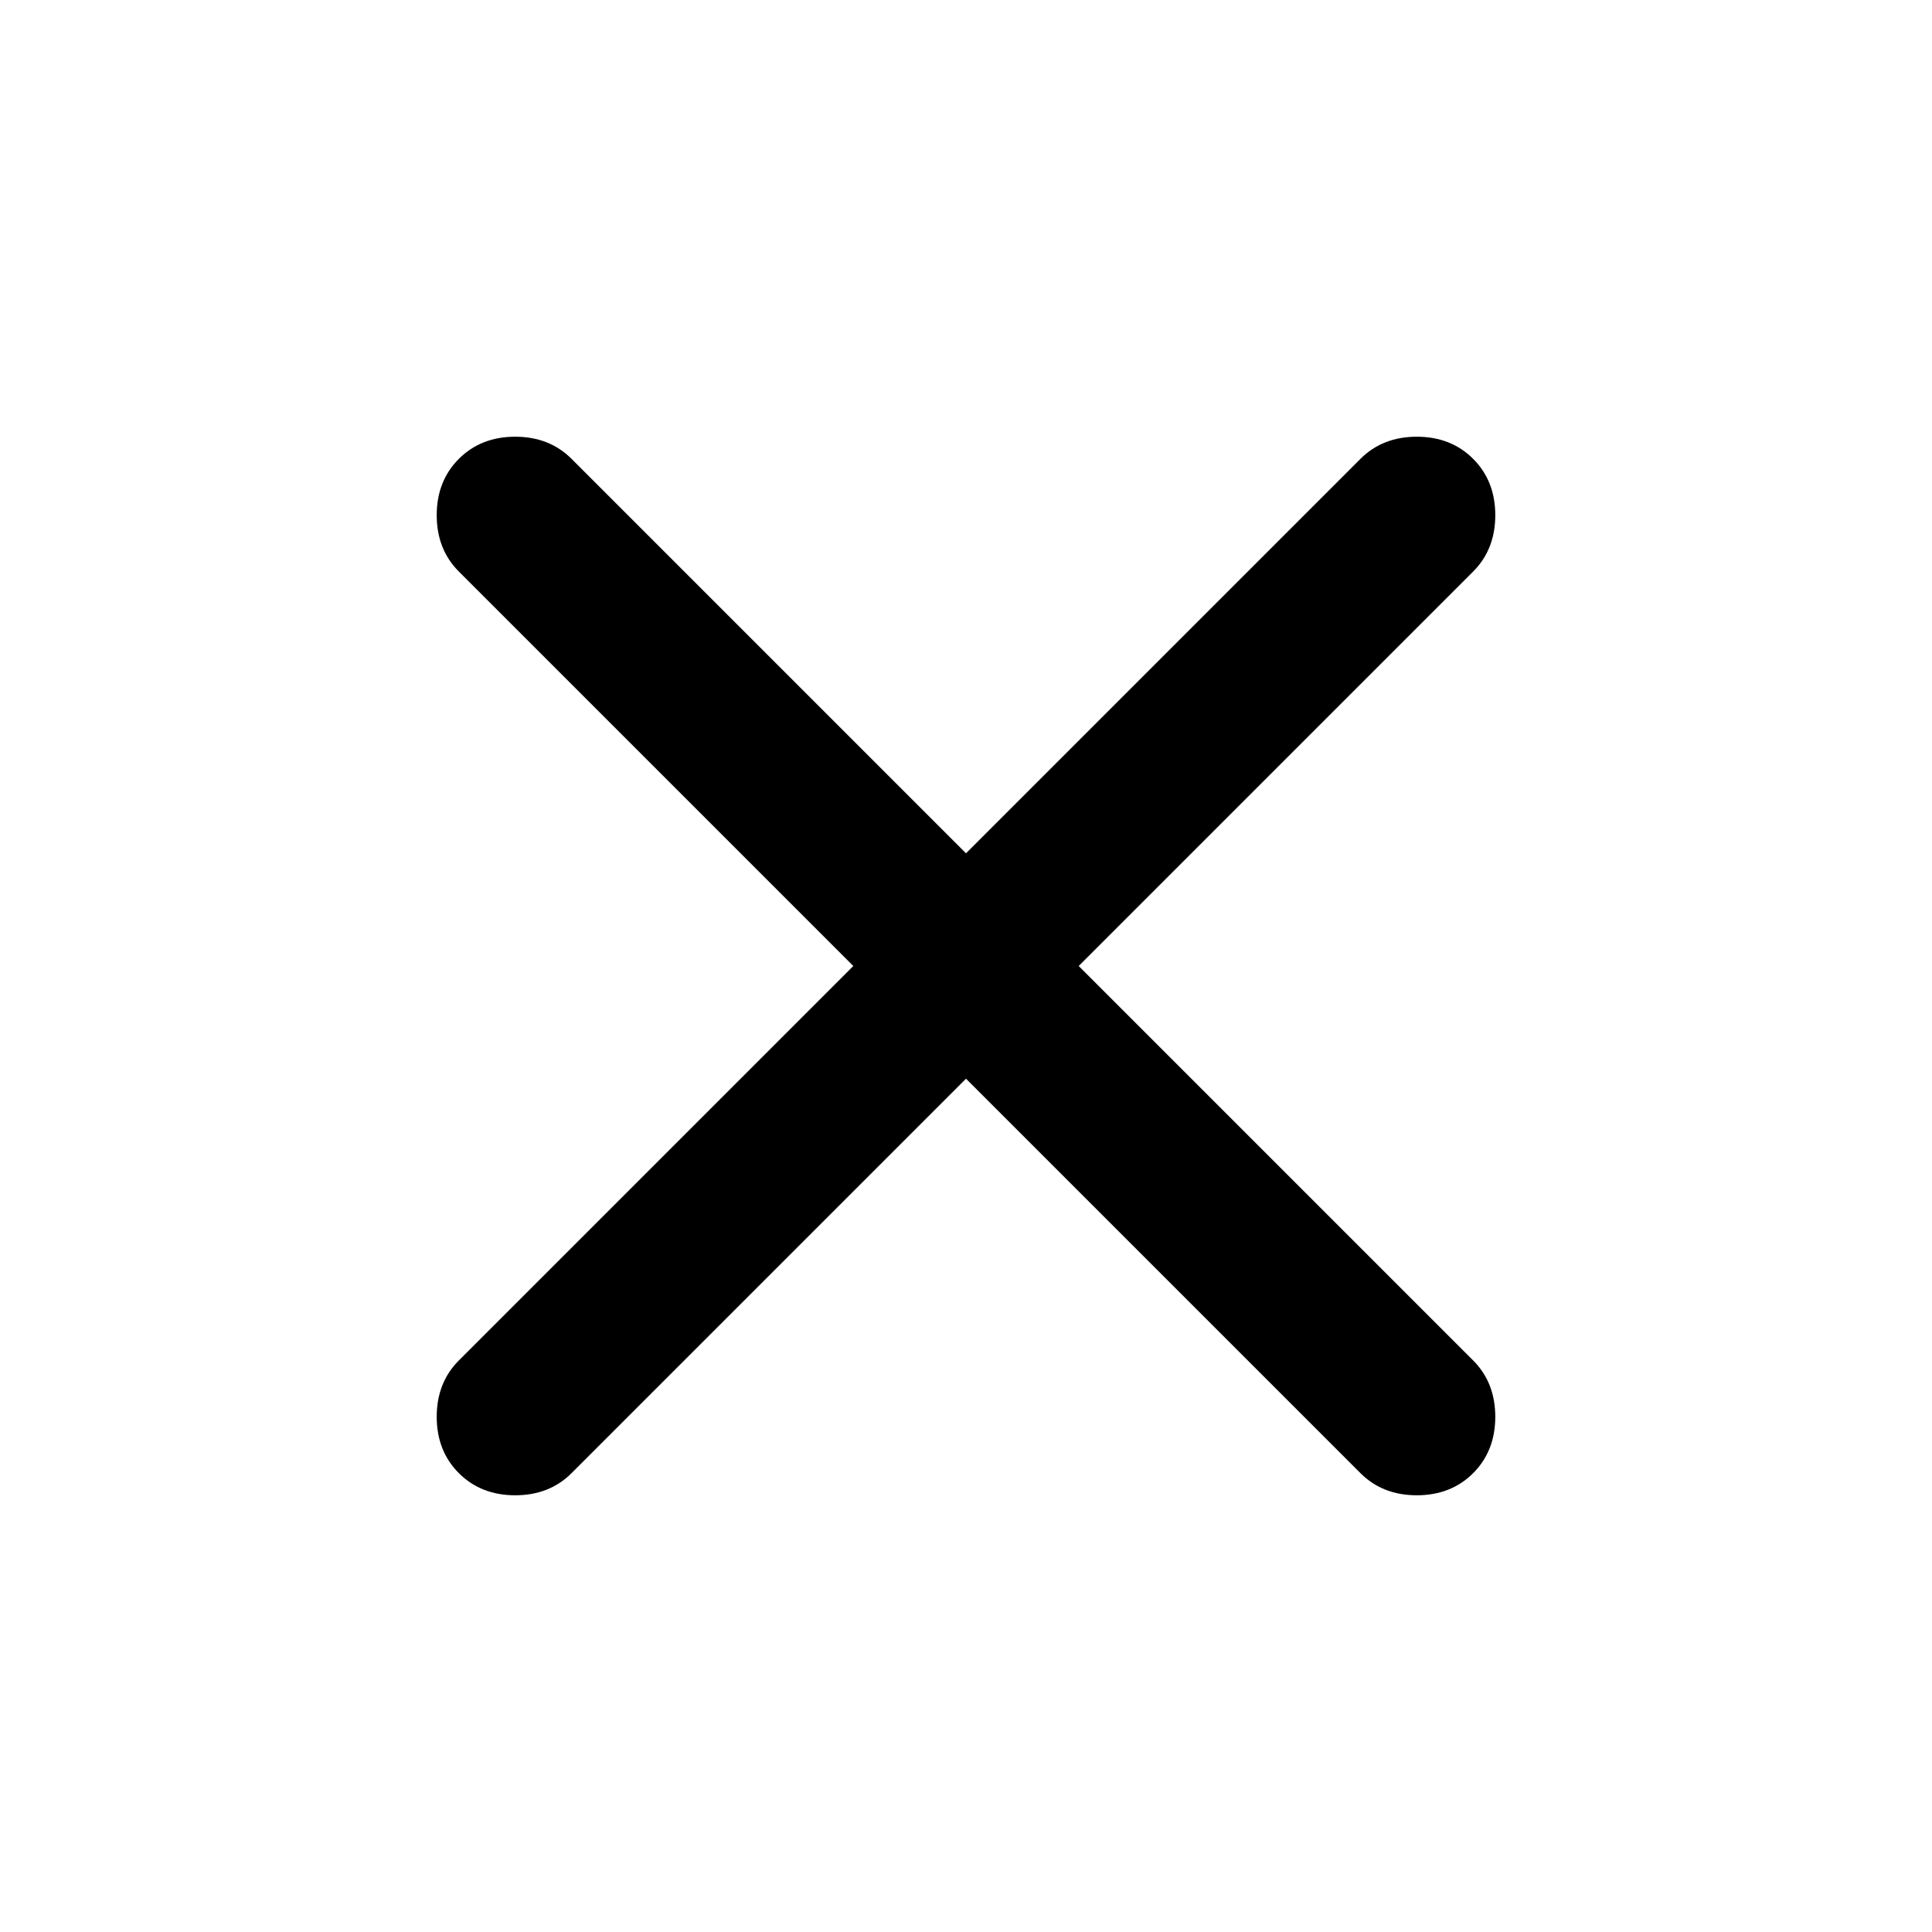
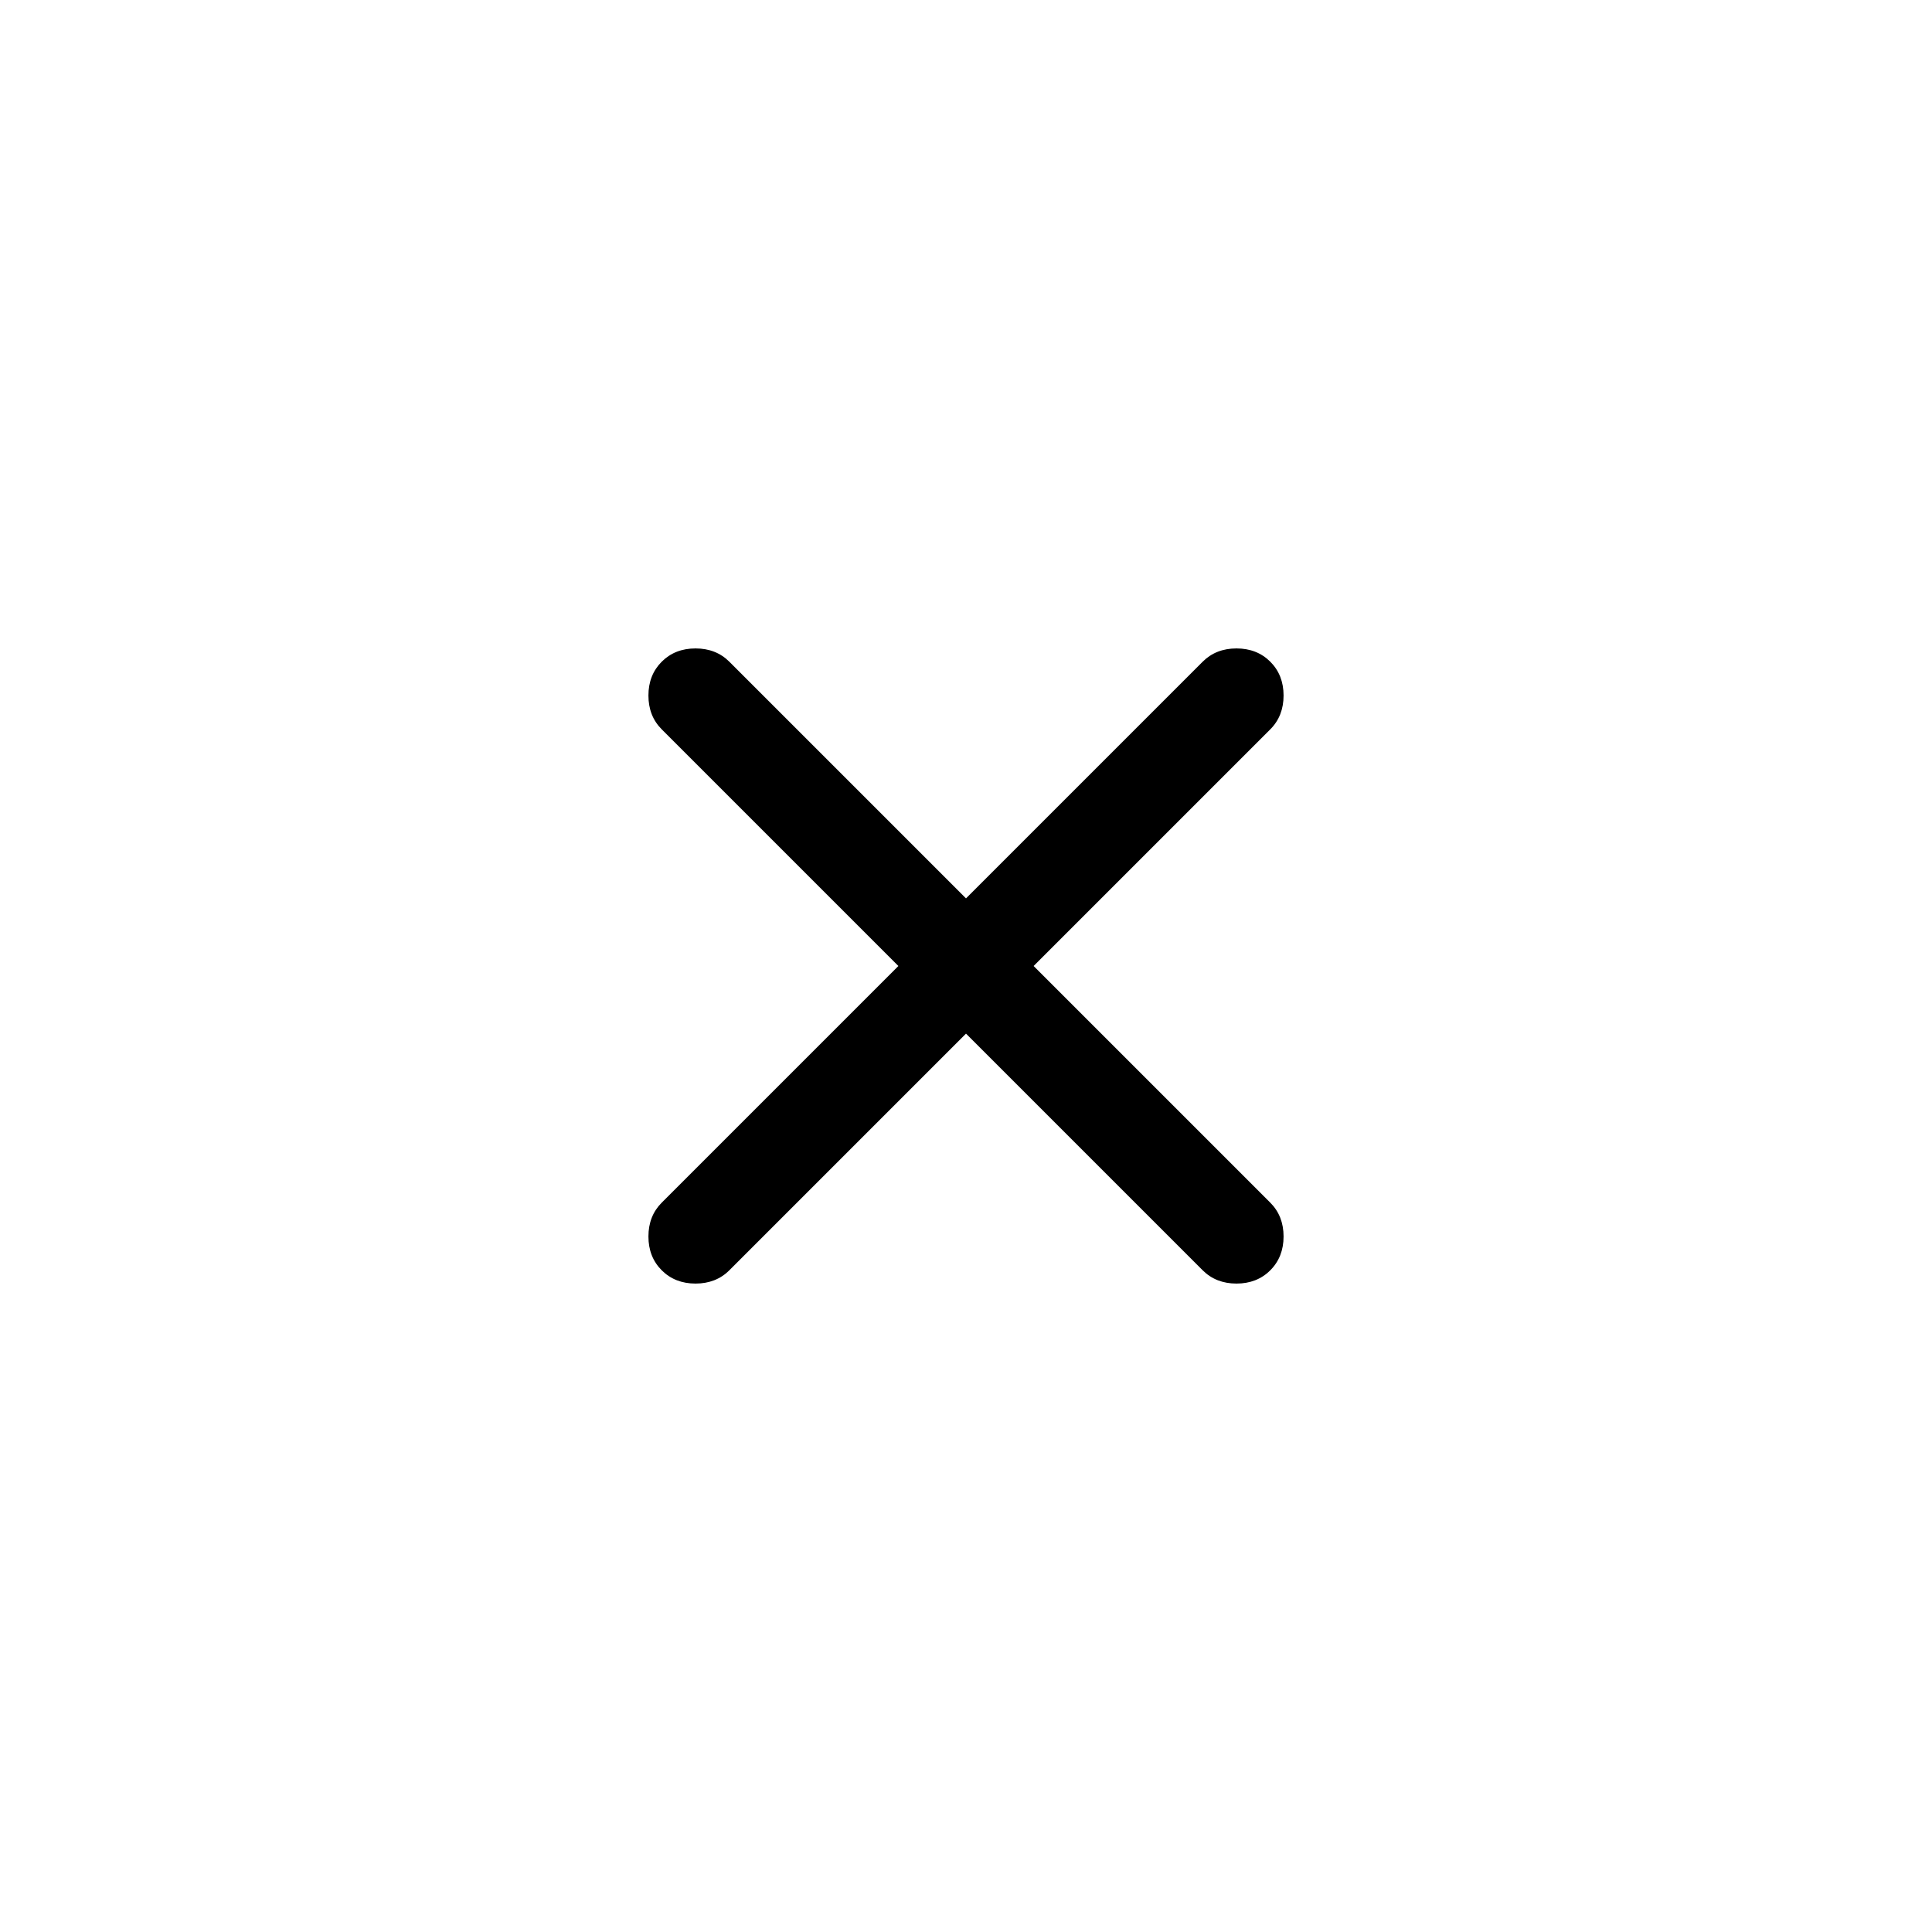
- <svg xmlns="http://www.w3.org/2000/svg" width="24" height="24" viewBox="0 0 24 24" fill="none">
-   <mask id="mask0_75724_14763" style="mask-type:alpha" maskUnits="userSpaceOnUse" x="0" y="0" width="24" height="24">
-     <rect width="24" height="24" fill="#D9D9D9" />
+ <svg xmlns="http://www.w3.org/2000/svg" width="40" height="40" viewBox="0 0 40 40" fill="none">
+   <mask id="mask0_395_4944" style="mask-type:alpha" maskUnits="userSpaceOnUse" x="8" y="8" width="24" height="24">
+     <rect x="8" y="8" width="24" height="24" fill="#D9D9D9" />
  </mask>
-   <g mask="url(#mask0_75724_14763)">
-     <path d="M12 13.4L7.1 18.3C6.917 18.483 6.683 18.575 6.4 18.575C6.117 18.575 5.883 18.483 5.7 18.3C5.517 18.117 5.425 17.883 5.425 17.6C5.425 17.317 5.517 17.083 5.7 16.9L10.6 12L5.7 7.1C5.517 6.917 5.425 6.683 5.425 6.4C5.425 6.117 5.517 5.883 5.7 5.7C5.883 5.517 6.117 5.425 6.4 5.425C6.683 5.425 6.917 5.517 7.1 5.7L12 10.6L16.9 5.7C17.083 5.517 17.317 5.425 17.6 5.425C17.883 5.425 18.117 5.517 18.3 5.7C18.483 5.883 18.575 6.117 18.575 6.4C18.575 6.683 18.483 6.917 18.3 7.1L13.4 12L18.3 16.9C18.483 17.083 18.575 17.317 18.575 17.6C18.575 17.883 18.483 18.117 18.3 18.3C18.117 18.483 17.883 18.575 17.6 18.575C17.317 18.575 17.083 18.483 16.9 18.3L12 13.4Z" fill="black" />
+   <g mask="url(#mask0_395_4944)">
+     <path d="M20 21.4L15.1 26.3C14.917 26.483 14.683 26.575 14.4 26.575C14.117 26.575 13.883 26.483 13.7 26.3C13.517 26.117 13.425 25.883 13.425 25.6C13.425 25.317 13.517 25.083 13.7 24.9L18.6 20L13.7 15.1C13.517 14.917 13.425 14.683 13.425 14.4C13.425 14.117 13.517 13.883 13.7 13.7C13.883 13.517 14.117 13.425 14.4 13.425C14.683 13.425 14.917 13.517 15.1 13.7L20 18.6L24.9 13.7C25.083 13.517 25.317 13.425 25.6 13.425C25.883 13.425 26.117 13.517 26.3 13.7C26.483 13.883 26.575 14.117 26.575 14.4C26.575 14.683 26.483 14.917 26.3 15.1L21.4 20L26.3 24.9C26.483 25.083 26.575 25.317 26.575 25.6C26.575 25.883 26.483 26.117 26.3 26.3C26.117 26.483 25.883 26.575 25.6 26.575C25.317 26.575 25.083 26.483 24.9 26.3L20 21.4Z" fill="black" />
  </g>
</svg>
